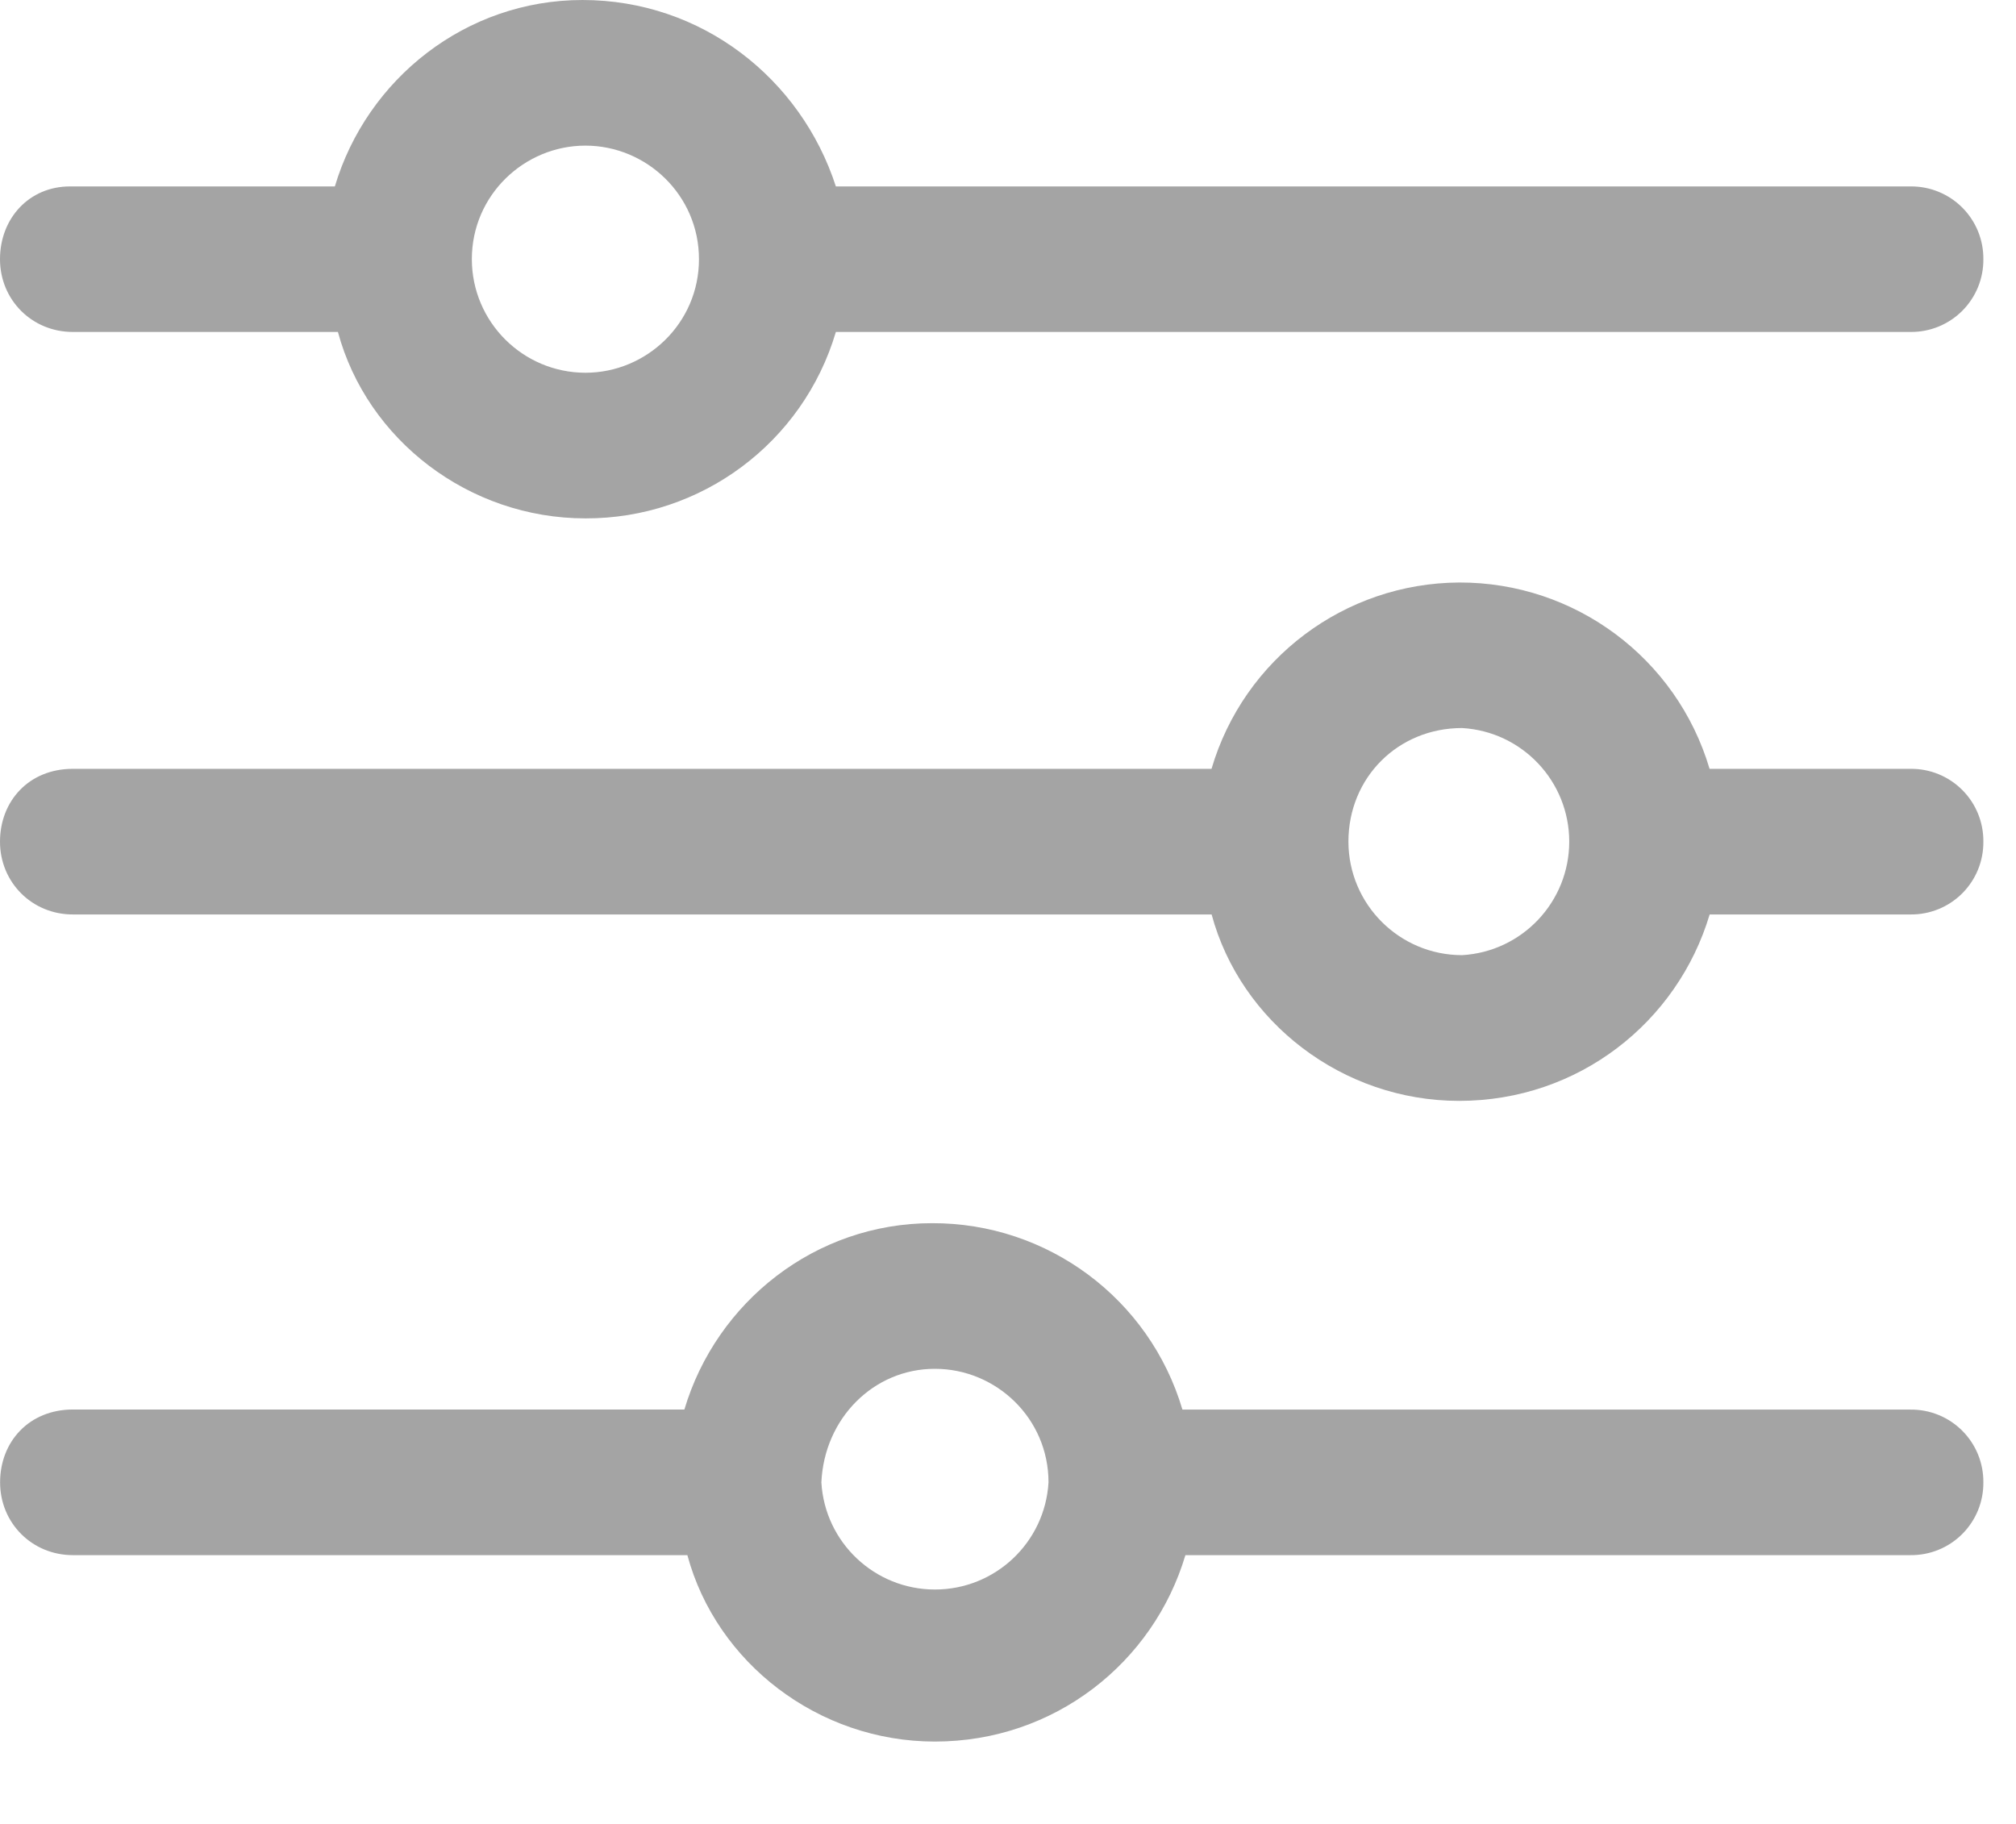
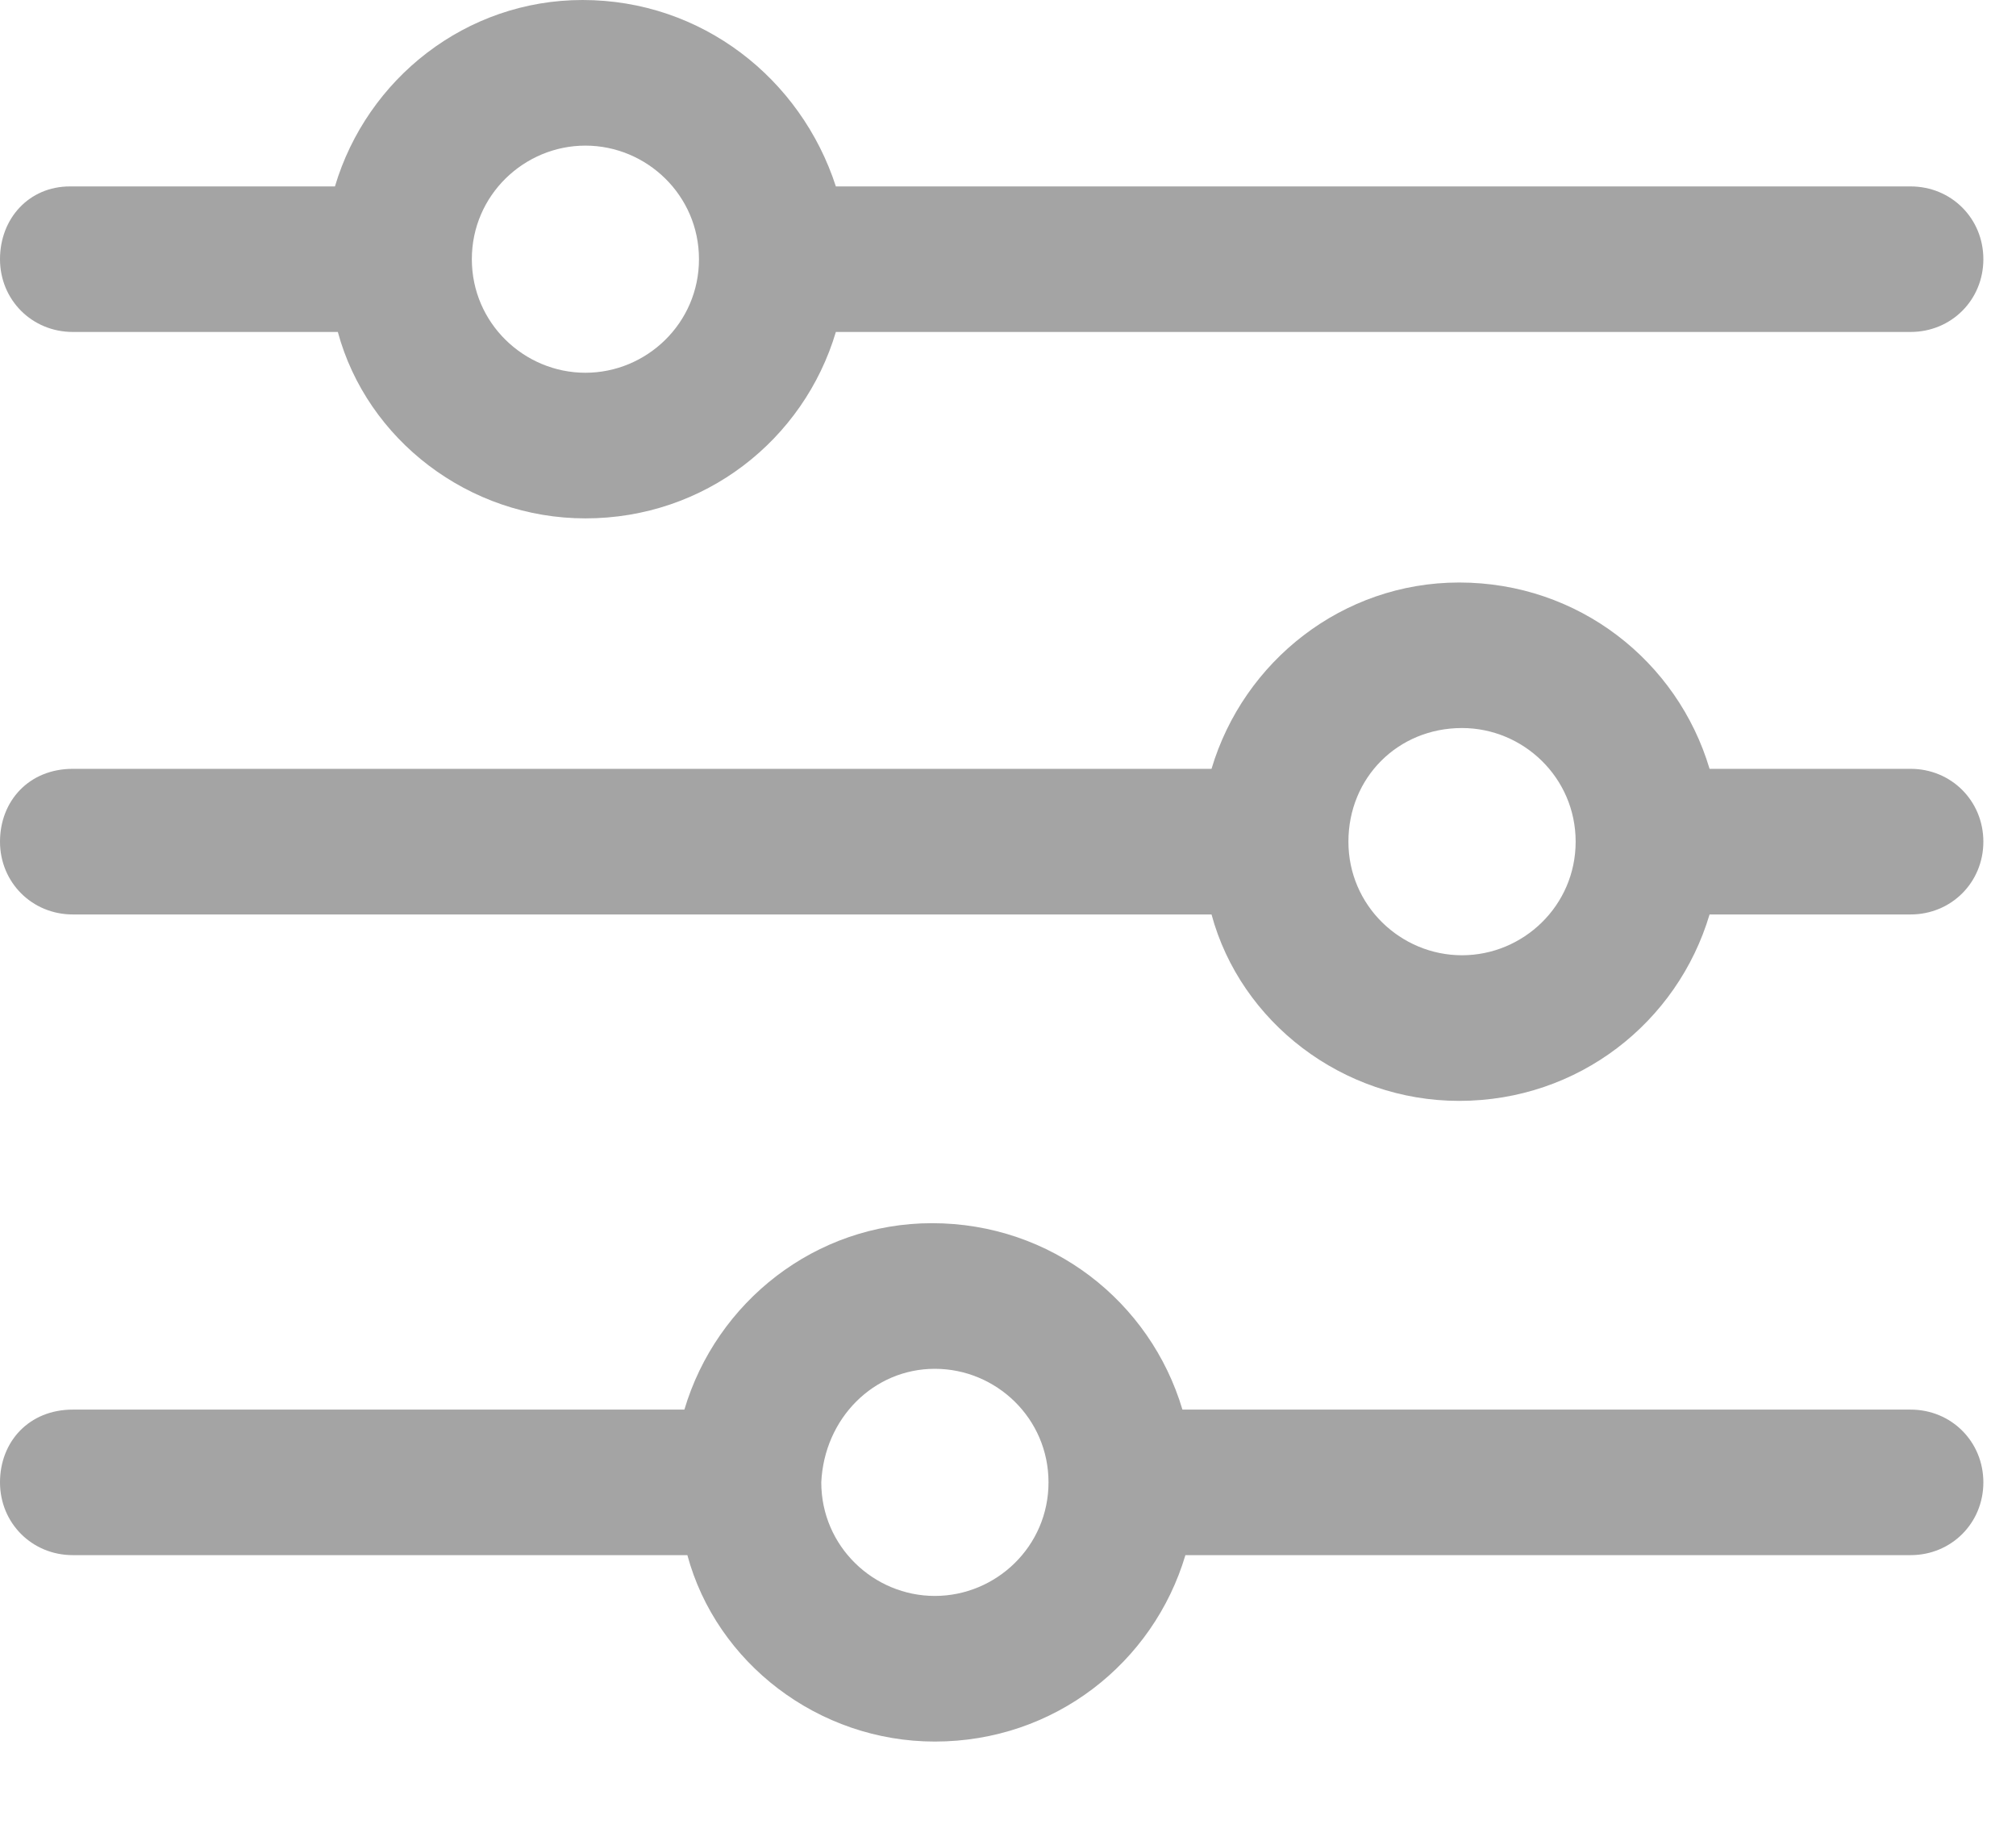
- <svg xmlns="http://www.w3.org/2000/svg" width="21" height="19" fill="none">
-   <path d="M6.068 0c-1.214 0-2.245.82-2.58 1.942H.729C.303 1.942 0 2.275 0 2.7s.334.758.758.758H3.52C3.823 4.582 4.884 5.4 6.098 5.4a2.712 2.712 0 002.609-1.942h11.195a.751.751 0 00.758-.758.751.751 0 00-.758-.758H8.707C8.343.819 7.31 0 6.067 0zm.03 1.517c.637 0 1.183.516 1.183 1.183s-.546 1.183-1.183 1.183A1.185 1.185 0 014.915 2.7c0-.667.546-1.183 1.183-1.183zM15.2 6.068a2.704 2.704 0 00-2.58 1.941H.758c-.455 0-.758.334-.758.759 0 .424.334.758.758.758h11.863c.303 1.123 1.365 1.942 2.578 1.942 1.244 0 2.275-.82 2.61-1.942h2.093a.751.751 0 00.758-.758.751.751 0 00-.758-.759h-2.094A2.712 2.712 0 0015.2 6.068zm.03 1.516a1.185 1.185 0 010 2.366 1.185 1.185 0 01-1.184-1.182c0-.668.516-1.184 1.184-1.184zm-5.522 5.158c-1.213 0-2.245.819-2.579 1.941H.76c-.456 0-.759.334-.759.759s.334.758.758.758H7.16c.303 1.123 1.365 1.942 2.578 1.942 1.244 0 2.276-.82 2.61-1.942h7.554a.751.751 0 00.758-.758.751.751 0 00-.758-.758h-7.585a2.712 2.712 0 00-2.609-1.942zm.03 1.517c.638 0 1.184.515 1.184 1.183a1.185 1.185 0 01-2.366 0c.03-.668.545-1.183 1.182-1.183z" fill="#A4A4A4" />
+ <svg xmlns="http://www.w3.org/2000/svg" width="21" height="19" viewBox="0 0 21 19" fill="none">
+   <path d="M6.068 0C4.854 0 3.823 0.819 3.489 1.942H0.728C0.303 1.942 0 2.275 0 2.7C0 3.125 0.334 3.458 0.758 3.458H3.519C3.823 4.581 4.884 5.4 6.098 5.4C7.342 5.4 8.373 4.581 8.707 3.458H19.902C20.326 3.458 20.66 3.125 20.66 2.7C20.66 2.275 20.326 1.942 19.902 1.942H8.707C8.343 0.819 7.311 0 6.068 0ZM6.098 1.517C6.735 1.517 7.281 2.033 7.281 2.7C7.281 3.367 6.735 3.883 6.098 3.883C5.461 3.883 4.915 3.367 4.915 2.7C4.915 2.033 5.461 1.517 6.098 1.517Z" fill="#A4A4A4" />
+   <path d="M15.199 6.068C13.986 6.068 12.954 6.887 12.62 8.009H0.758C0.303 8.009 0 8.343 0 8.768C0 9.192 0.334 9.526 0.758 9.526H12.62C12.924 10.649 13.986 11.468 15.199 11.468C16.443 11.468 17.474 10.649 17.808 9.526H19.902C20.326 9.526 20.66 9.192 20.66 8.768C20.66 8.343 20.326 8.009 19.902 8.009H17.808C17.474 6.887 16.443 6.068 15.199 6.068ZM15.229 7.584C15.867 7.584 16.413 8.1 16.413 8.768C16.413 9.435 15.867 9.951 15.229 9.951C14.592 9.951 14.046 9.435 14.046 8.768C14.046 8.1 14.562 7.584 15.229 7.584Z" fill="#A4A4A4" />
+   <path d="M9.708 12.742C8.495 12.742 7.463 13.561 7.129 14.684H0.758C0.303 14.684 0 15.017 0 15.442C0 15.867 0.334 16.2 0.758 16.2H7.16C7.463 17.323 8.525 18.142 9.738 18.142C10.982 18.142 12.014 17.323 12.348 16.2H19.902C20.326 16.2 20.66 15.867 20.66 15.442C20.66 15.017 20.326 14.684 19.902 14.684H12.317C11.983 13.561 10.952 12.742 9.708 12.742ZM9.738 14.259C10.376 14.259 10.922 14.774 10.922 15.442C10.922 16.109 10.376 16.625 9.738 16.625C9.101 16.625 8.555 16.109 8.555 15.442C8.586 14.774 9.101 14.259 9.738 14.259Z" fill="#A4A4A4" />
</svg>
